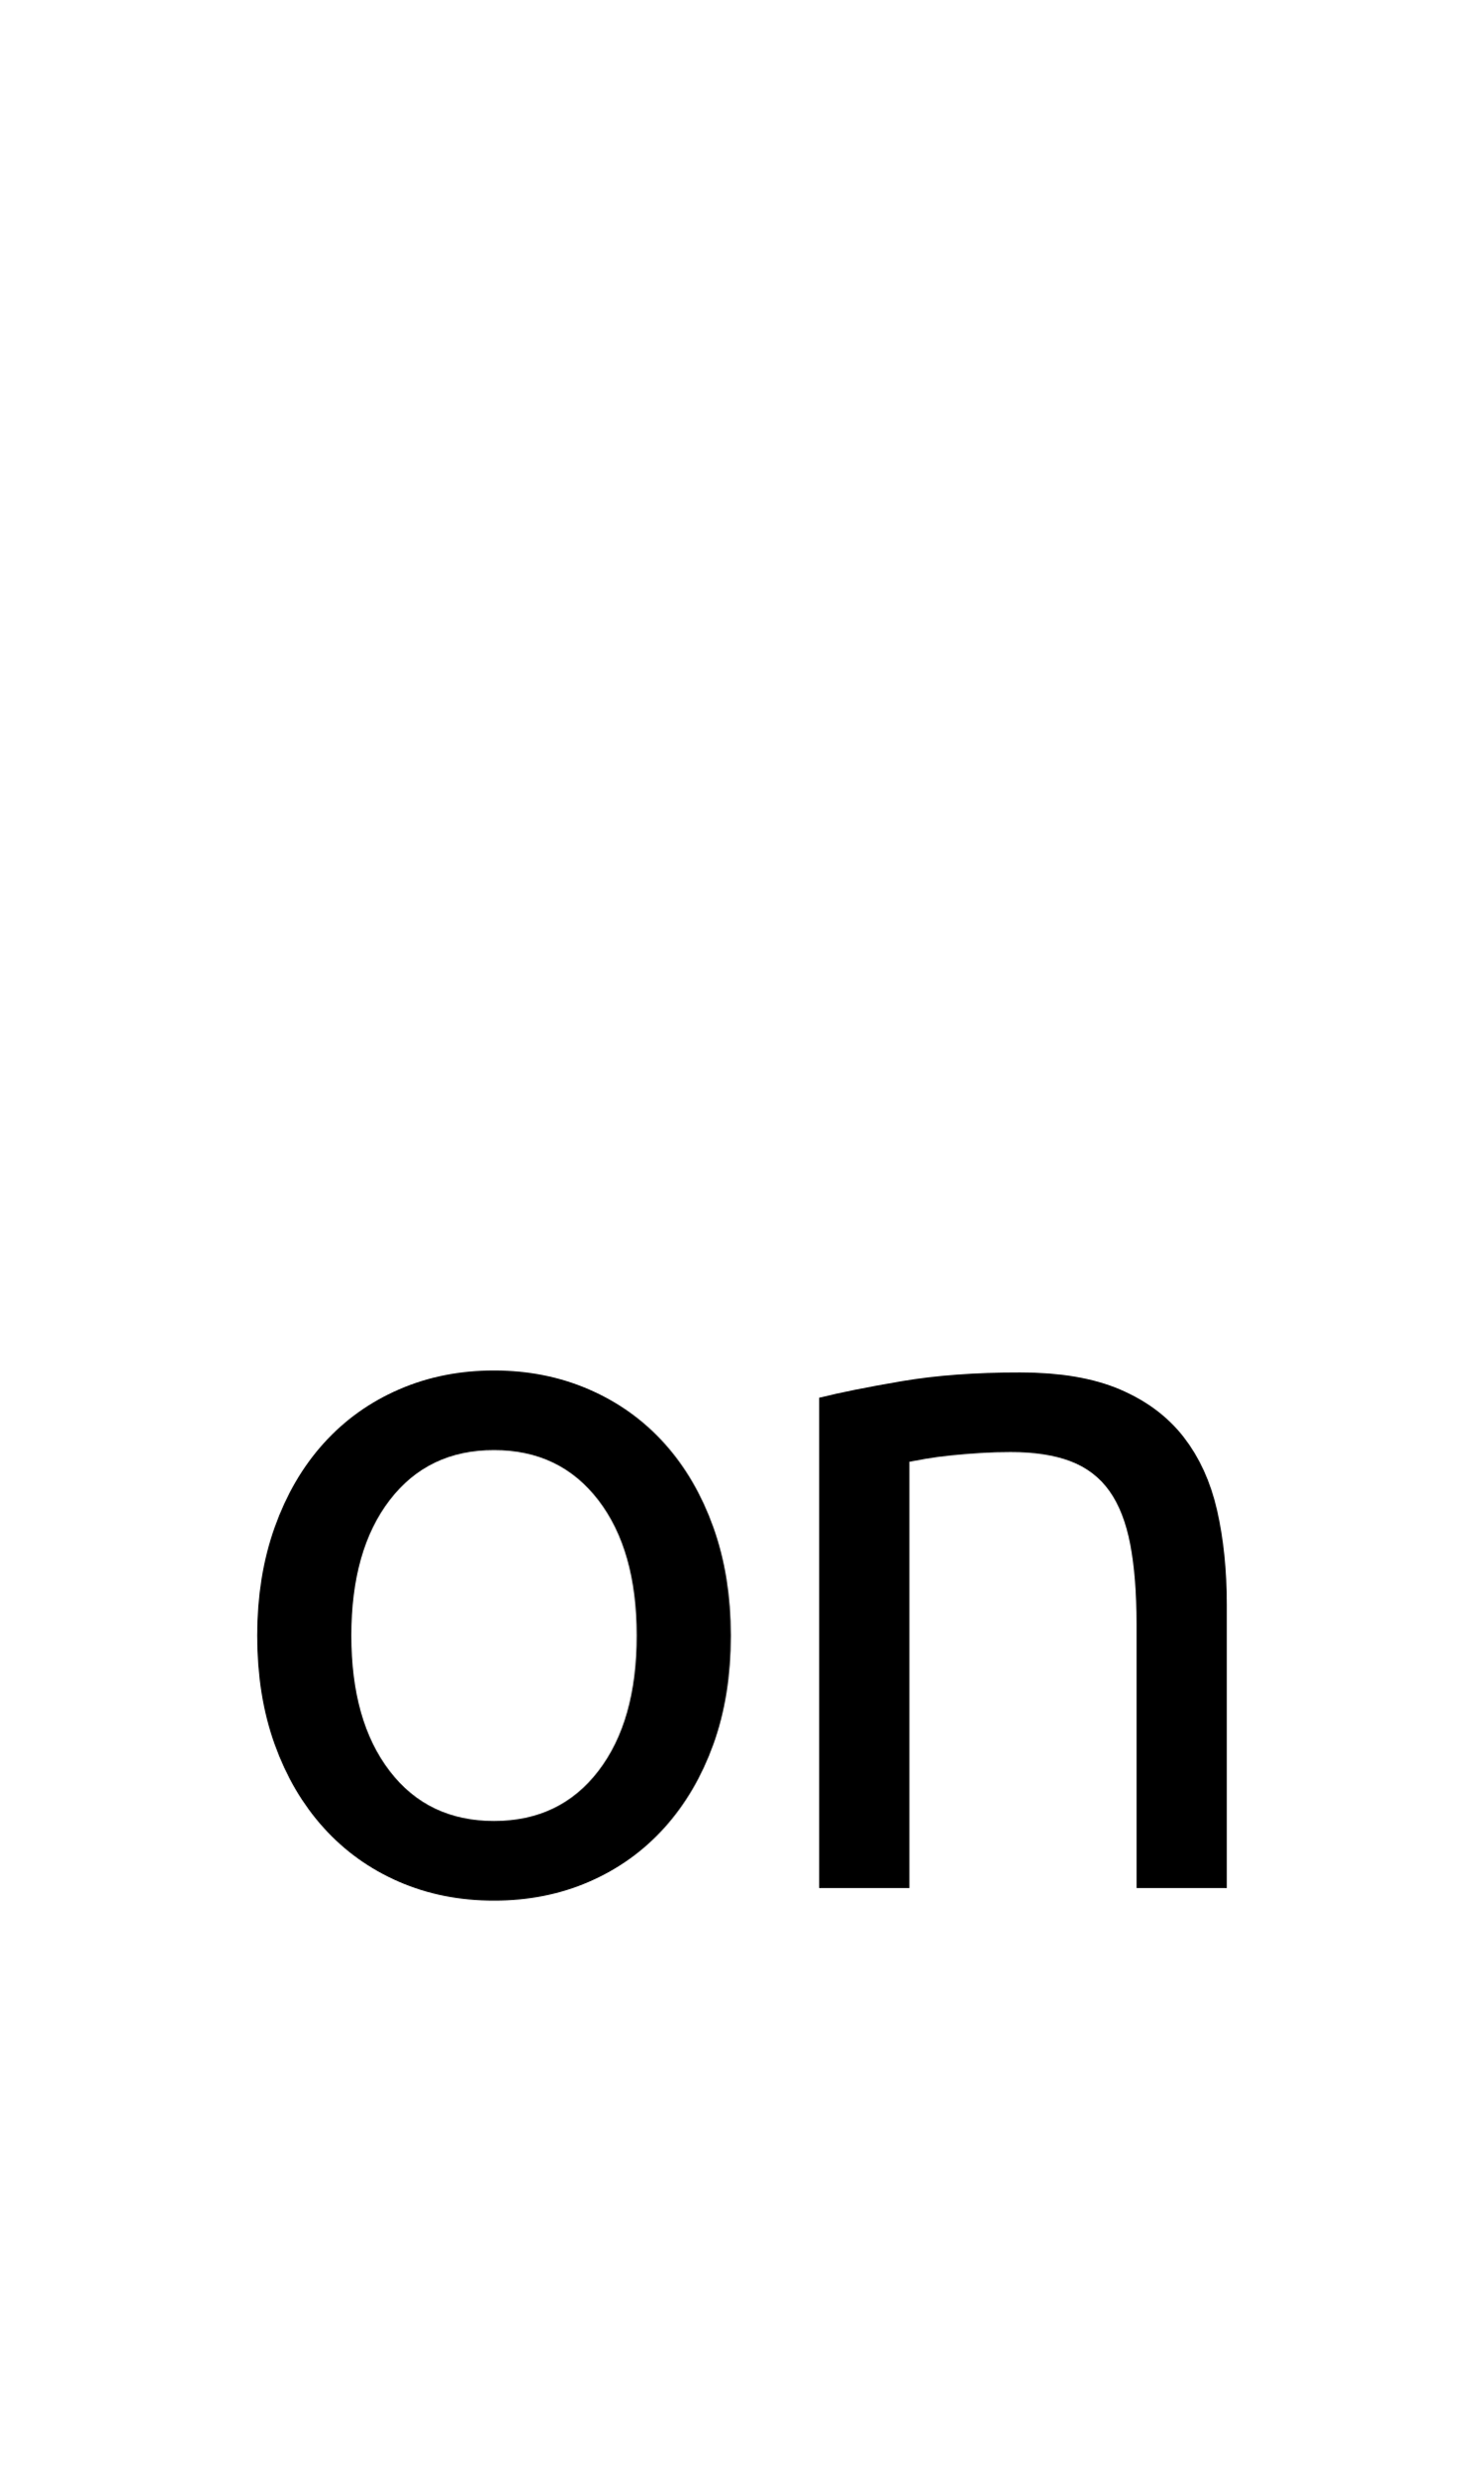
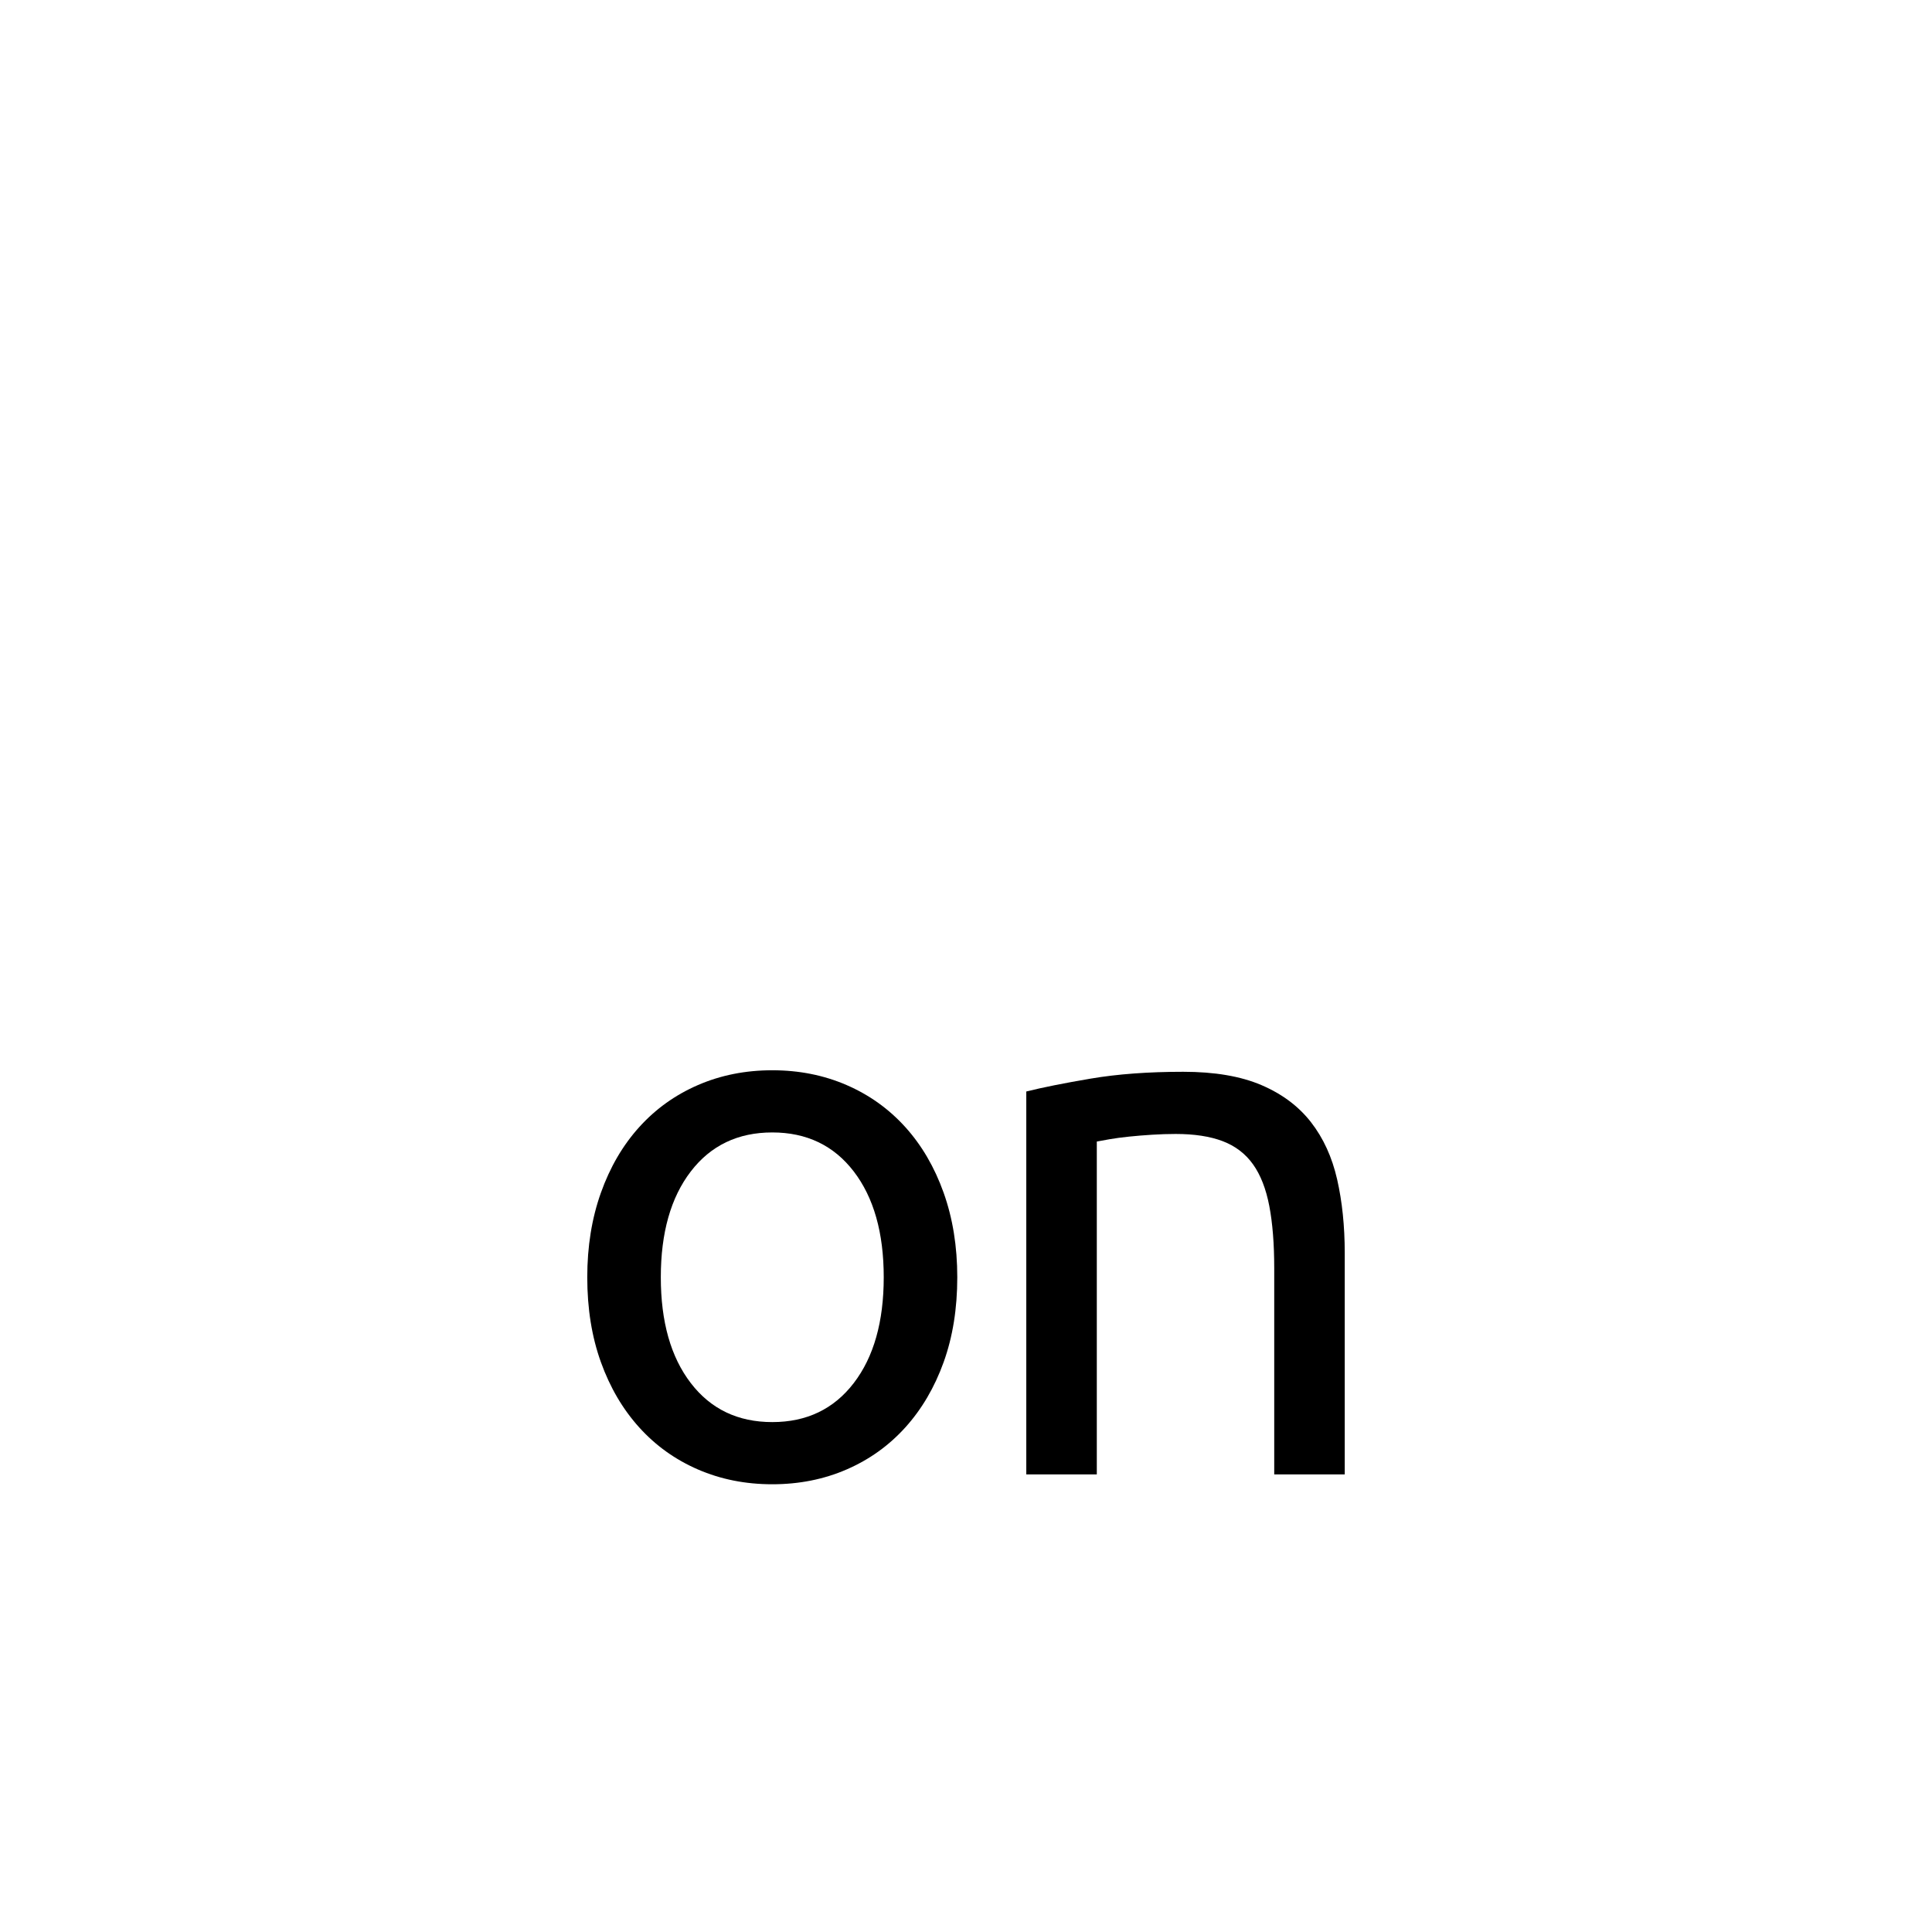
- <svg xmlns="http://www.w3.org/2000/svg" version="1.1" x="0px" y="0px" width="340.157px" height="566.93px" viewBox="0 0 340.157 566.93" enable-background="new 0 0 340.157 566.93" xml:space="preserve">
+ <svg xmlns="http://www.w3.org/2000/svg" version="1.1" x="0px" y="0px" width="340.157px" height="340.157px" viewBox="0 0 340.157 566.93" enable-background="new 0 0 340.157 566.93" xml:space="preserve">
  <g id="fond" display="none">
    <rect x="-5507.259" y="-8544.855" display="inline" fill-rule="evenodd" clip-rule="evenodd" fill="#58595B" width="16654.492" height="16572.797" />
  </g>
  <g id="en_cours">
</g>
  <g id="fini">
    <g>
      <path d="M167.52,374.803c0,9.199-1.335,17.505-4.005,24.92c-2.67,7.419-6.417,13.795-11.235,19.135    c-4.822,5.34-10.569,9.456-17.244,12.349s-13.944,4.339-21.805,4.339c-7.864,0-15.13-1.446-21.805-4.339    s-12.425-7.009-17.244-12.349c-4.821-5.34-8.565-11.716-11.235-19.135c-2.67-7.415-4.006-15.721-4.006-24.92    c0-9.046,1.336-17.316,4.006-24.809c2.67-7.488,6.414-13.906,11.235-19.246c4.819-5.34,10.569-9.456,17.244-12.349    s13.94-4.339,21.805-4.339c7.86,0,15.13,1.446,21.805,4.339s12.422,7.009,17.244,12.349c4.818,5.34,8.565,11.758,11.235,19.246    C166.185,357.486,167.52,365.757,167.52,374.803z M145.938,374.803c0-13.051-2.931-23.396-8.788-31.038    c-5.862-7.639-13.834-11.459-23.919-11.459c-10.089,0-18.061,3.82-23.919,11.459c-5.861,7.642-8.788,17.987-8.788,31.038    c0,13.055,2.927,23.4,8.788,31.039c5.858,7.641,13.83,11.458,23.919,11.458c10.085,0,18.057-3.817,23.919-11.458    C143.007,398.203,145.938,387.857,145.938,374.803z" />
      <path d="M187.767,320.291c4.745-1.186,11.048-2.447,18.912-3.782c7.86-1.335,16.91-2.003,27.145-2.003    c9.195,0,16.834,1.3,22.918,3.894c6.08,2.597,10.937,6.23,14.573,10.902c3.633,4.673,6.191,10.273,7.676,16.799    c1.481,6.529,2.226,13.722,2.226,21.582v64.97h-20.692v-60.52c0-7.12-0.483-13.2-1.446-18.245    c-0.967-5.041-2.559-9.122-4.784-12.237c-2.225-3.114-5.193-5.374-8.899-6.786c-3.71-1.408-8.309-2.113-13.795-2.113    c-2.226,0-4.526,0.076-6.897,0.223c-2.375,0.149-4.638,0.333-6.786,0.556c-2.152,0.223-4.082,0.483-5.785,0.779    c-1.707,0.299-2.931,0.521-3.671,0.667v97.677h-20.692V320.291z" />
    </g>
  </g>
</svg>
